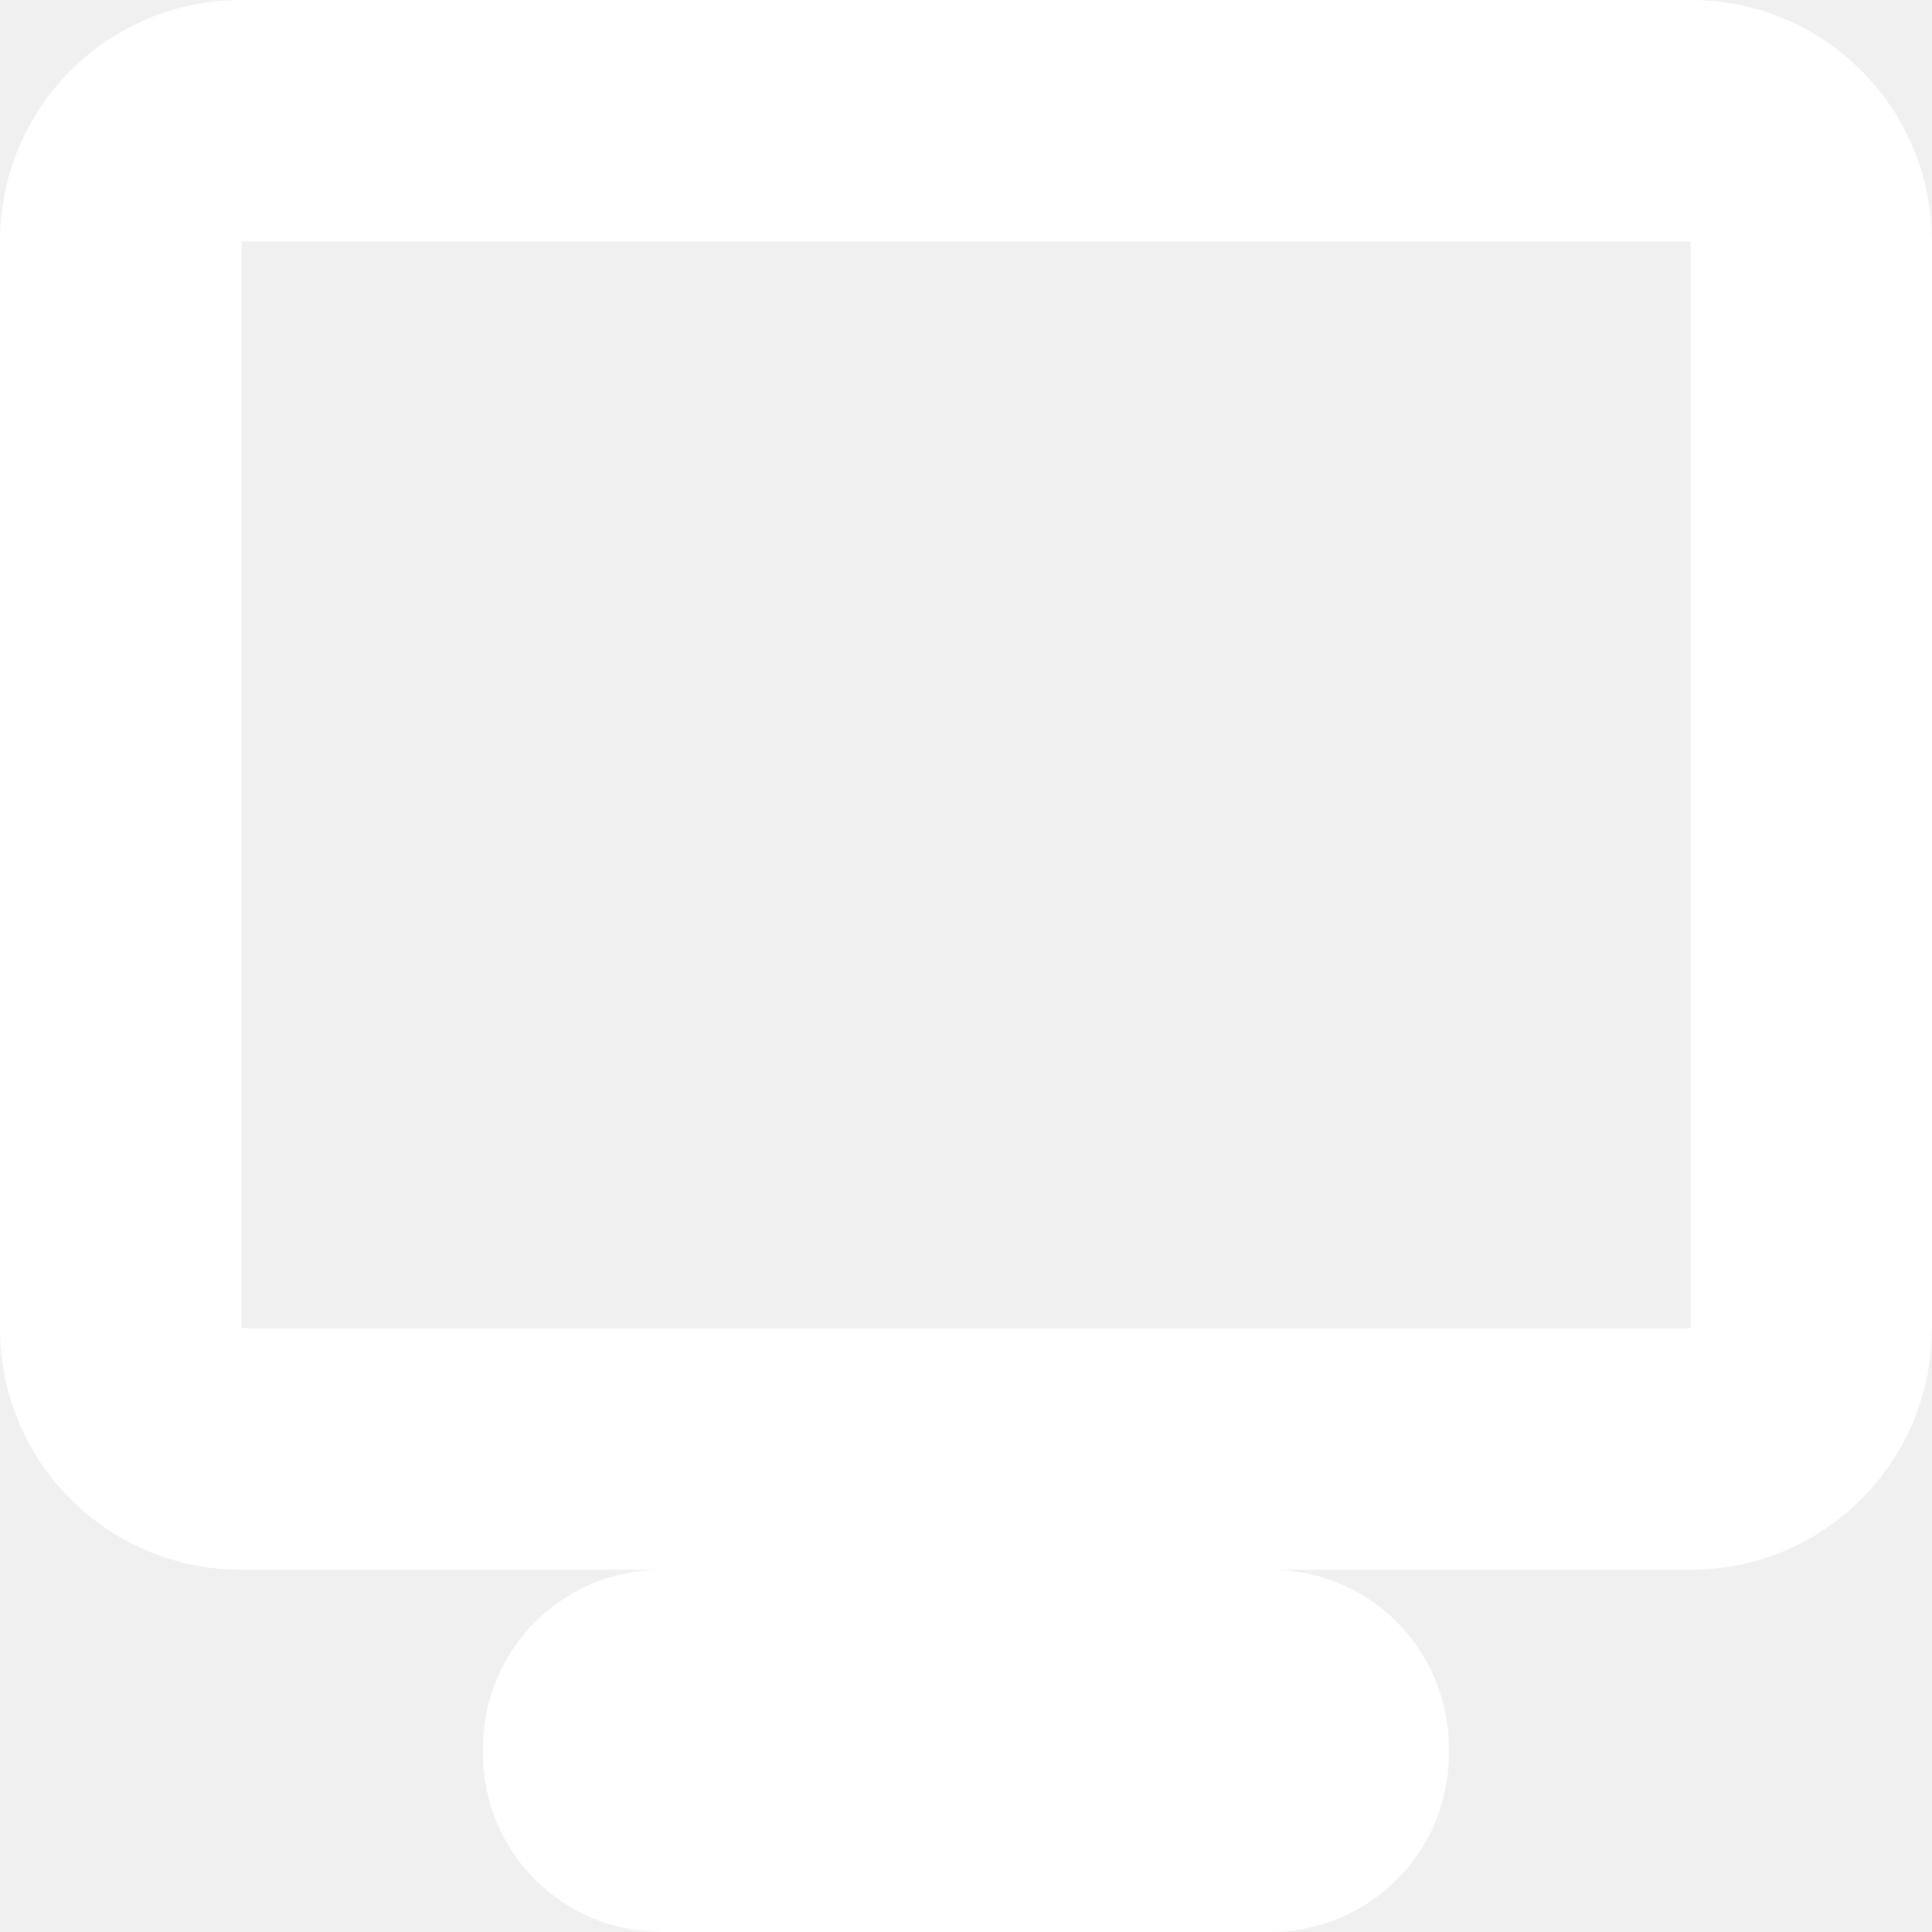
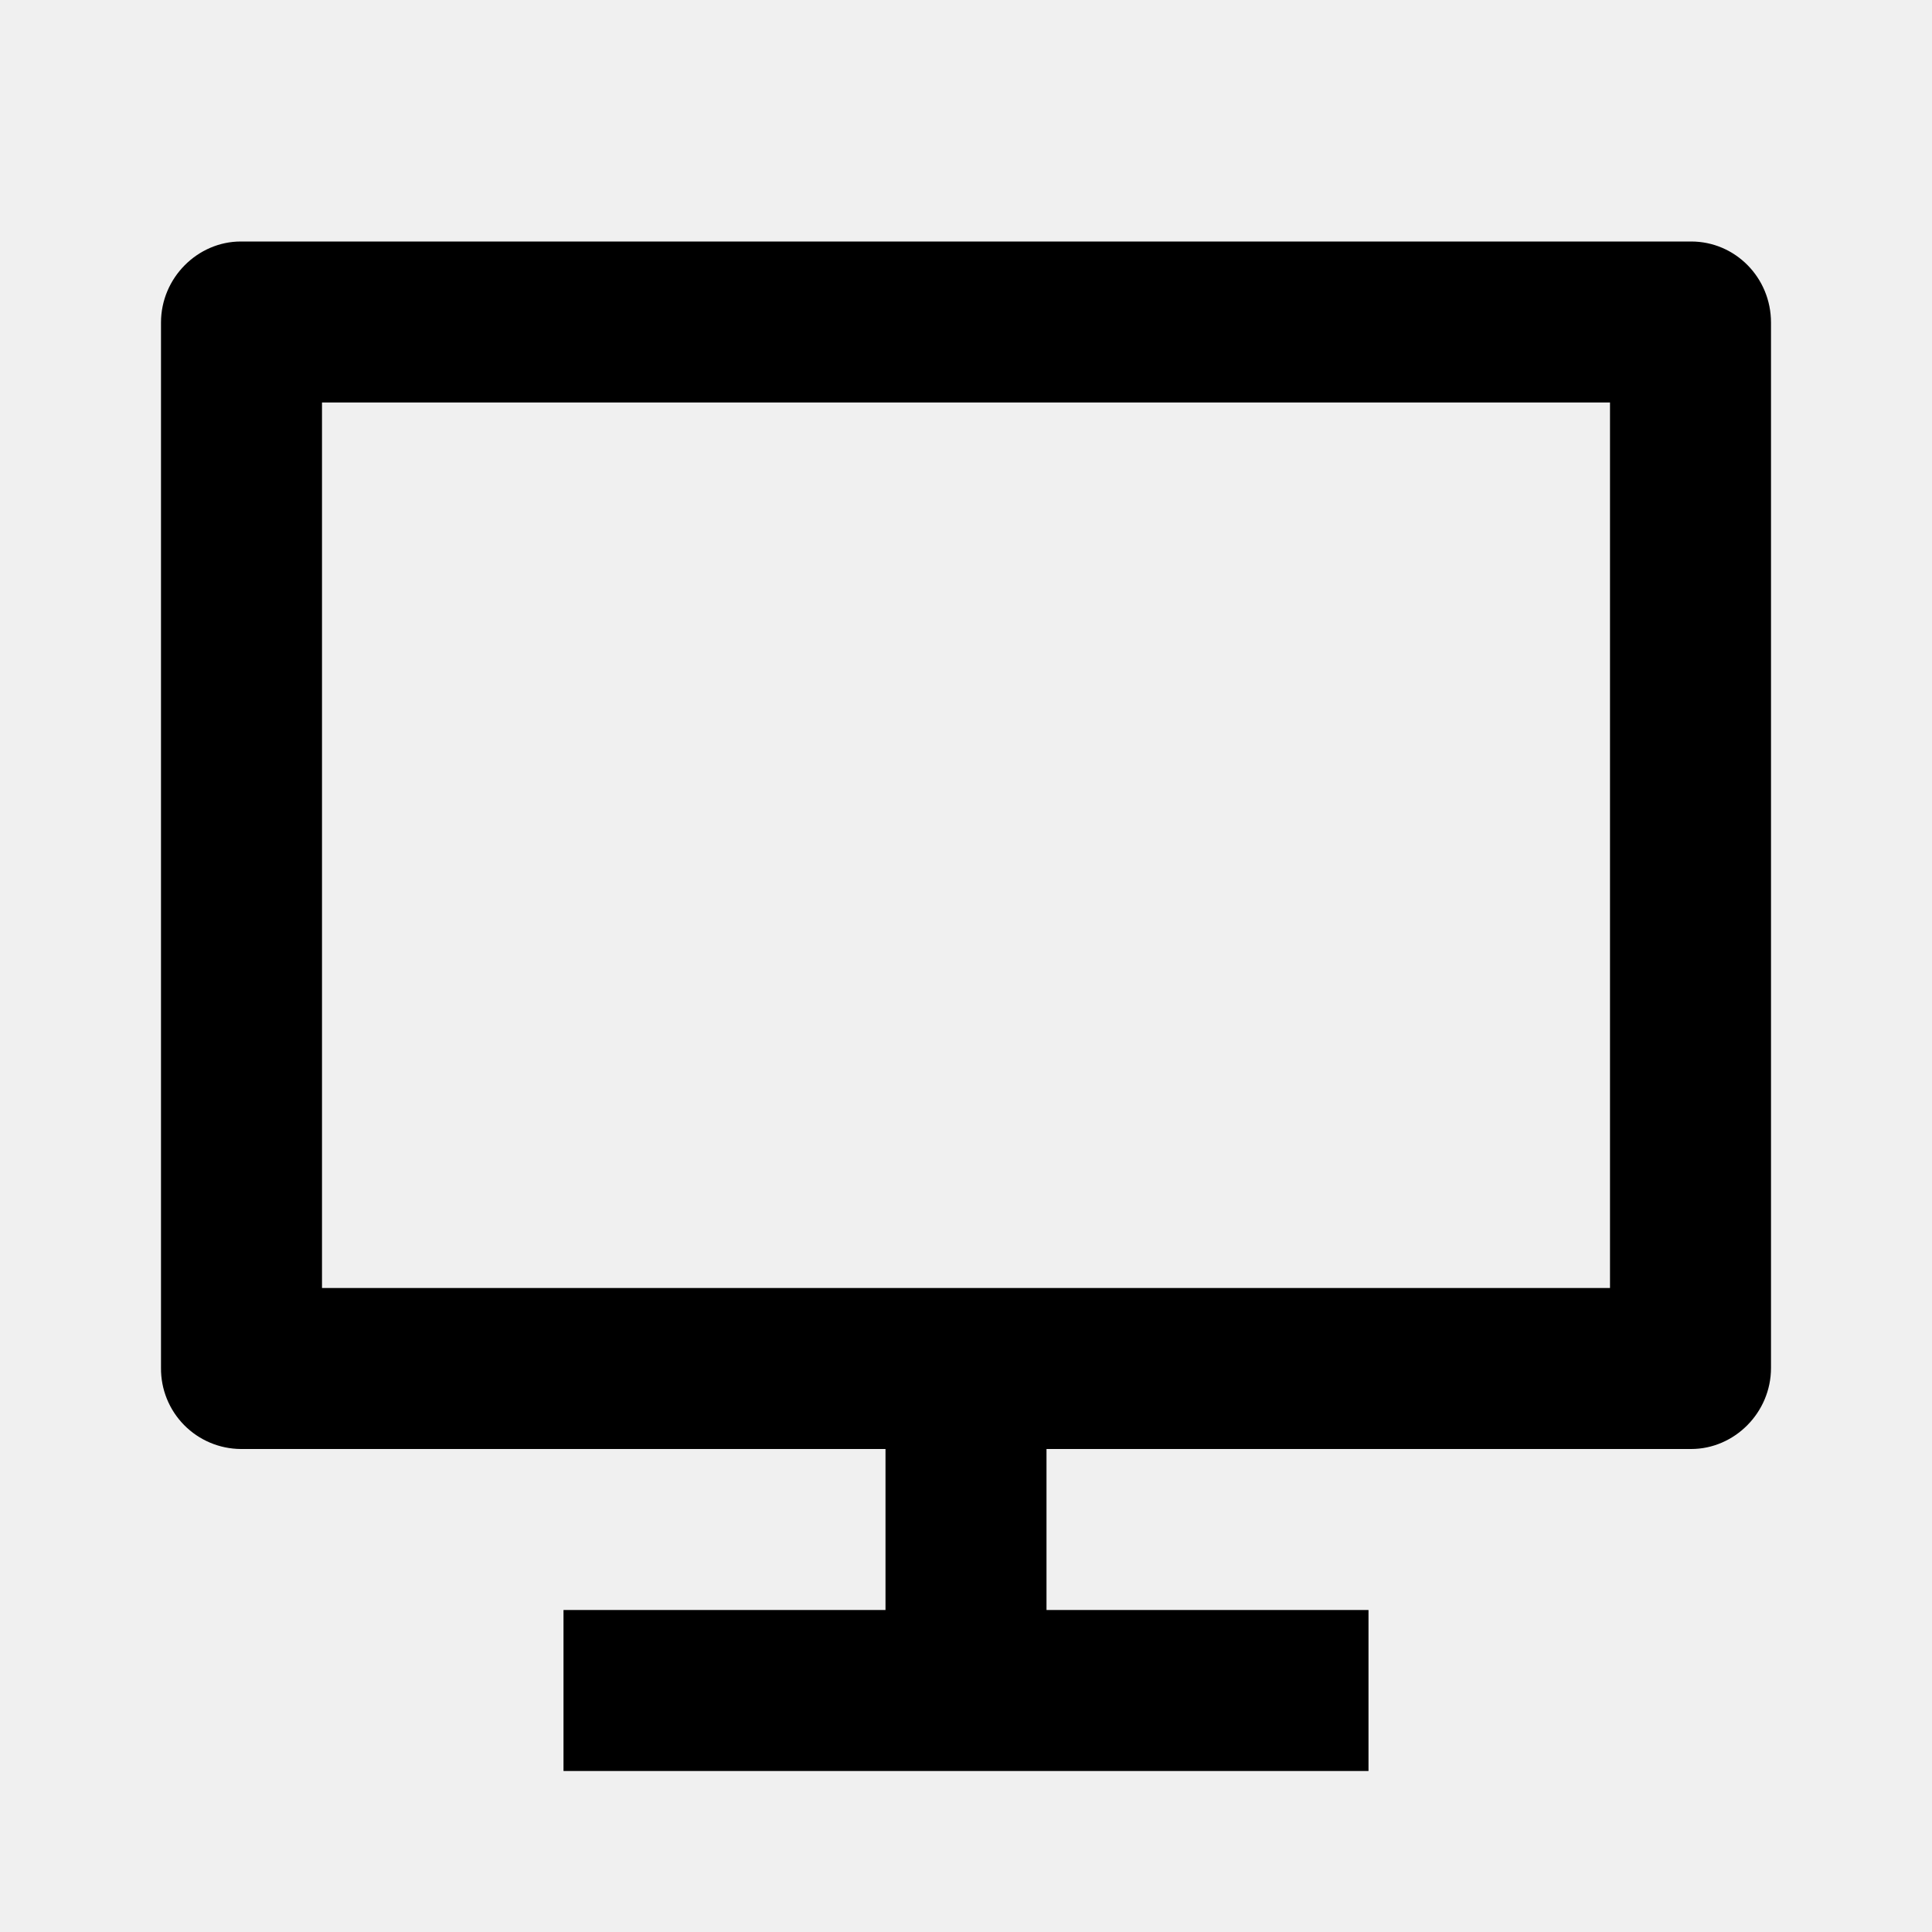
- <svg xmlns="http://www.w3.org/2000/svg" version="1.1" viewBox="0 0 16 16">
-   <path d="m2 0c-1.108 0-2 0.892-2 2v9c0 1.108 0.892 2 2 2h3.478c-0.819 0-1.478 0.66-1.478 1.478v0.043c0 0.819 0.66 1.478 1.478 1.478h5.043c0.819 0 1.478-0.66 1.478-1.478v-0.043c0-0.819-0.66-1.478-1.478-1.478h3.478c1.108 0 2-0.892 2-2v-9c0-1.108-0.892-2-2-2h-12zm0 2h12v9h-12v-9z" fill="#fff" />
+ <svg xmlns="http://www.w3.org/2000/svg" viewBox="0 0 24 24" width="128" height="128" fill="currentColor">
+   <path d="M4 16h16V5H4v11zm9 2v2h4v2H7v-2h4v-2H2.992A.998.998 0 0 1 2 16.993V4.007C2 3.451 2.455 3 2.992 3h18.016c.548 0 .992.449.992 1.007v12.986c0 .556-.455 1.007-.992 1.007H13z" />
</svg>
